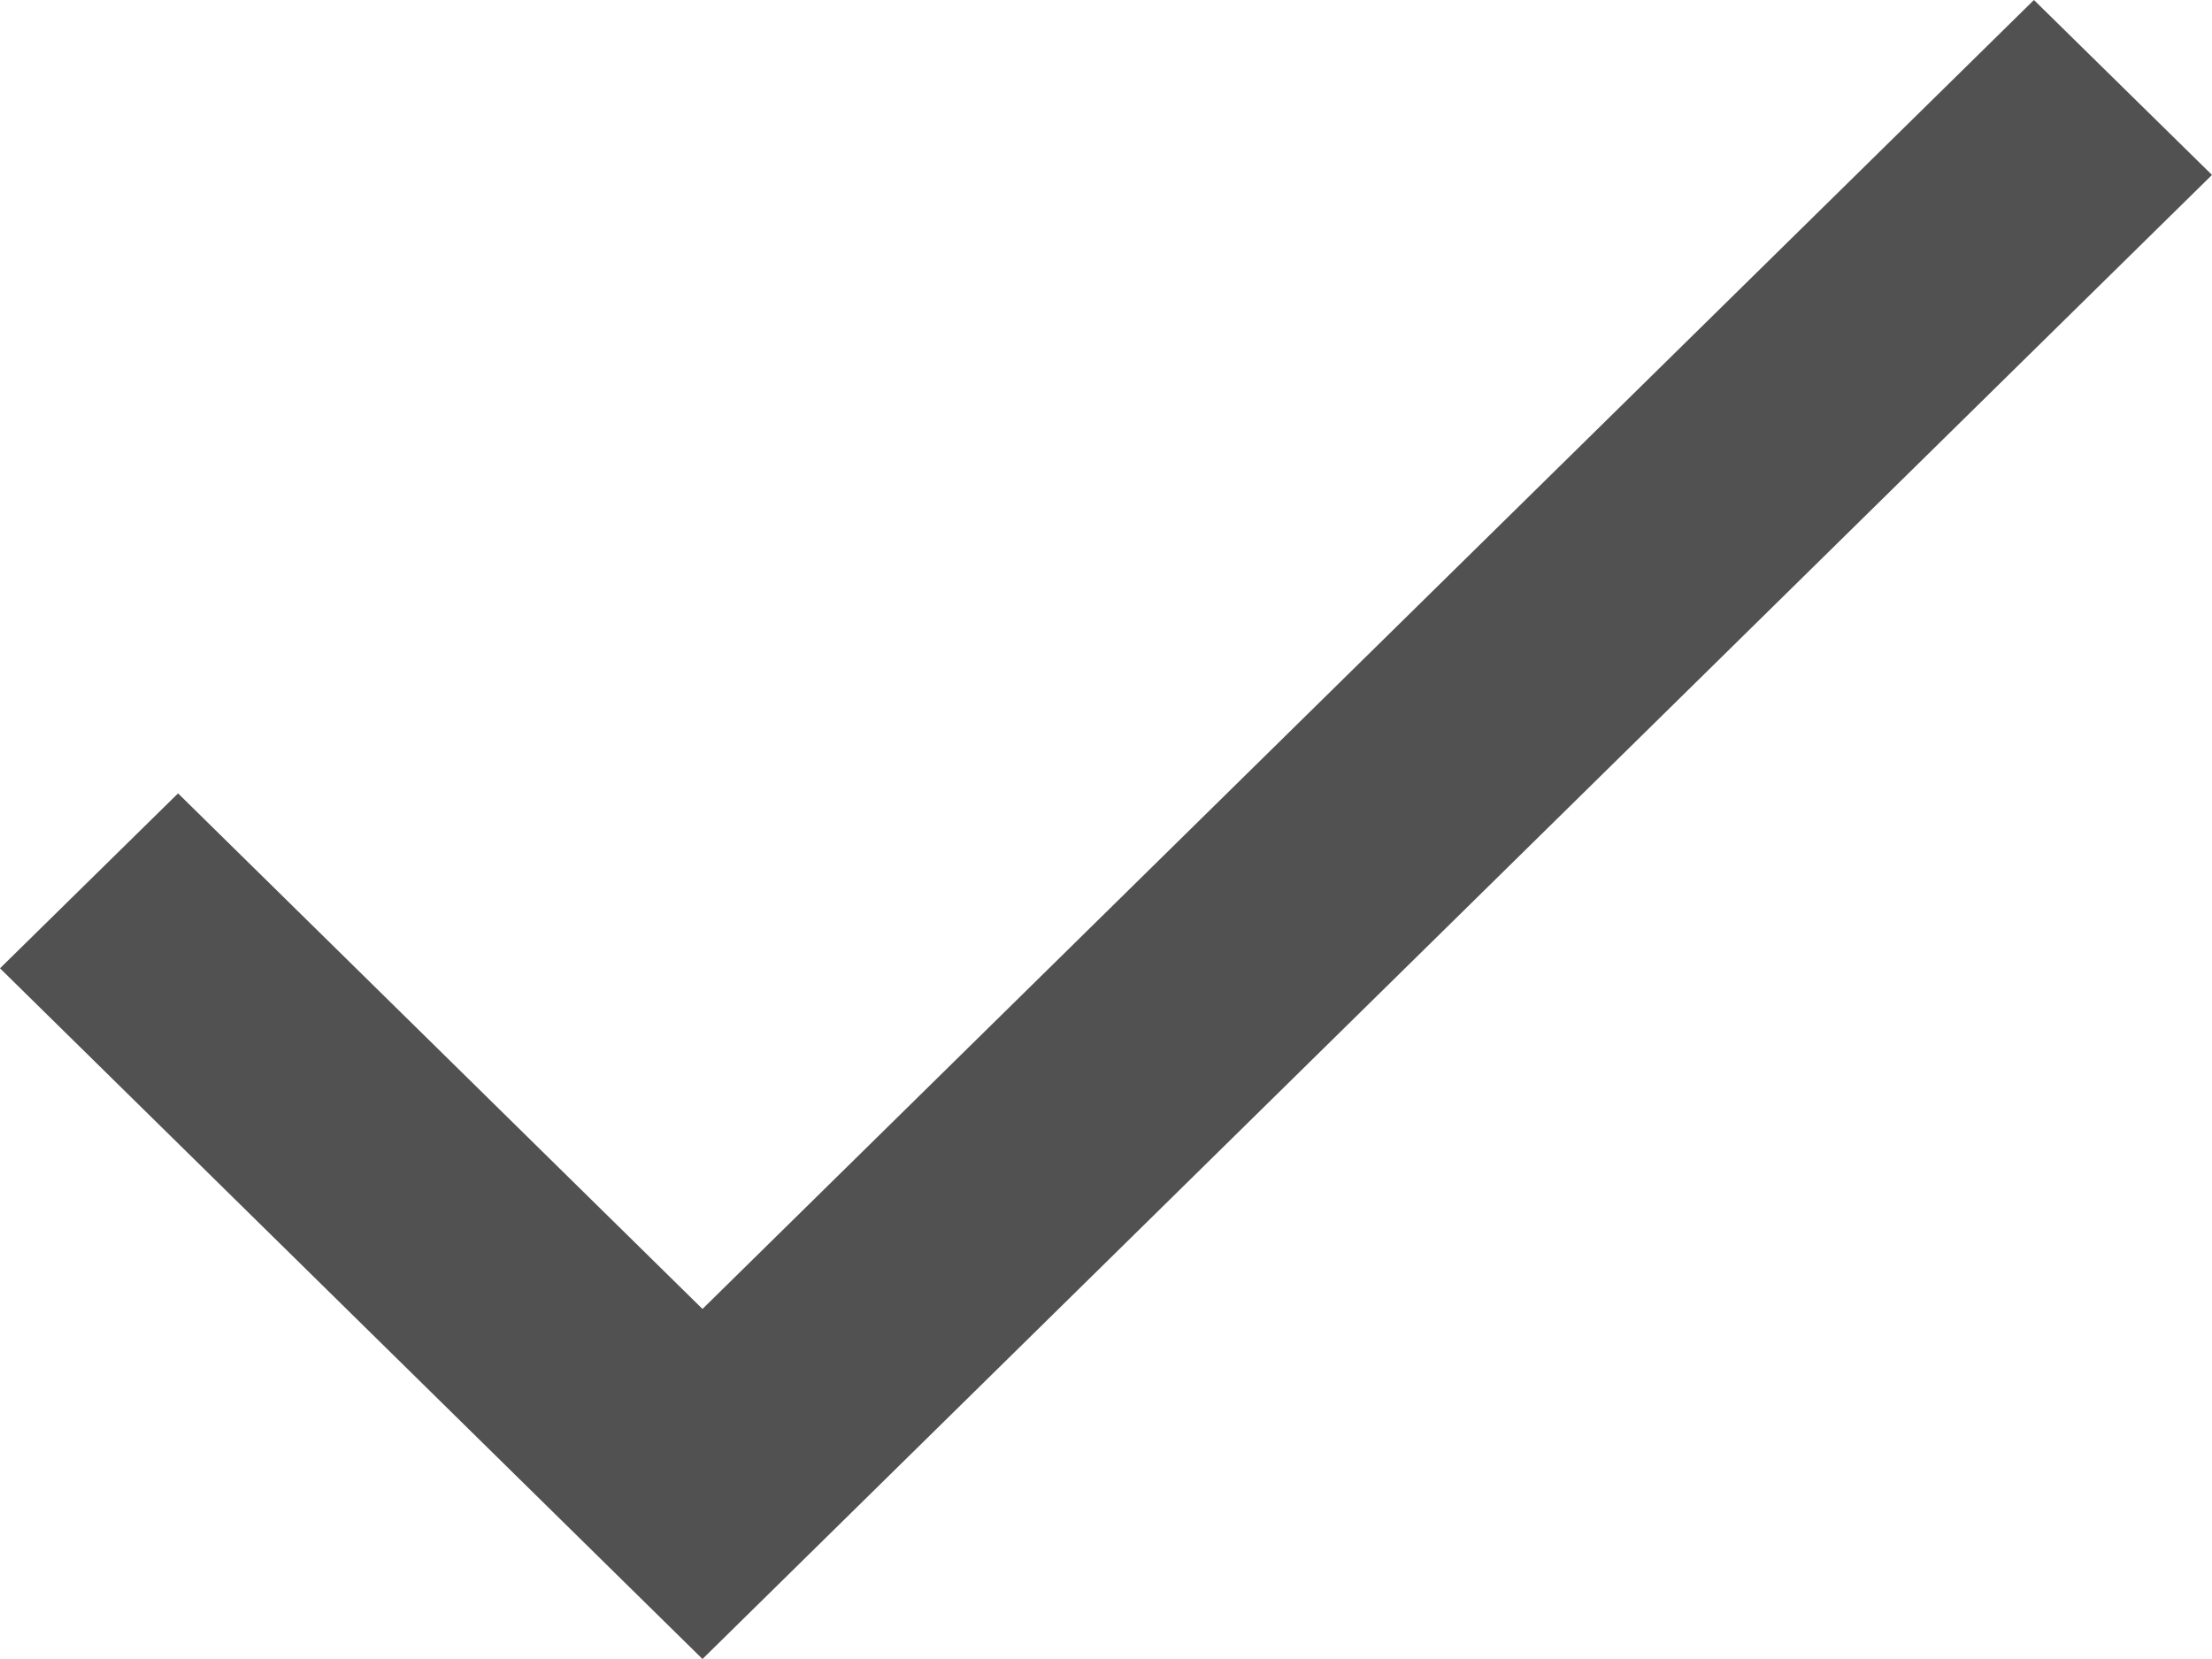
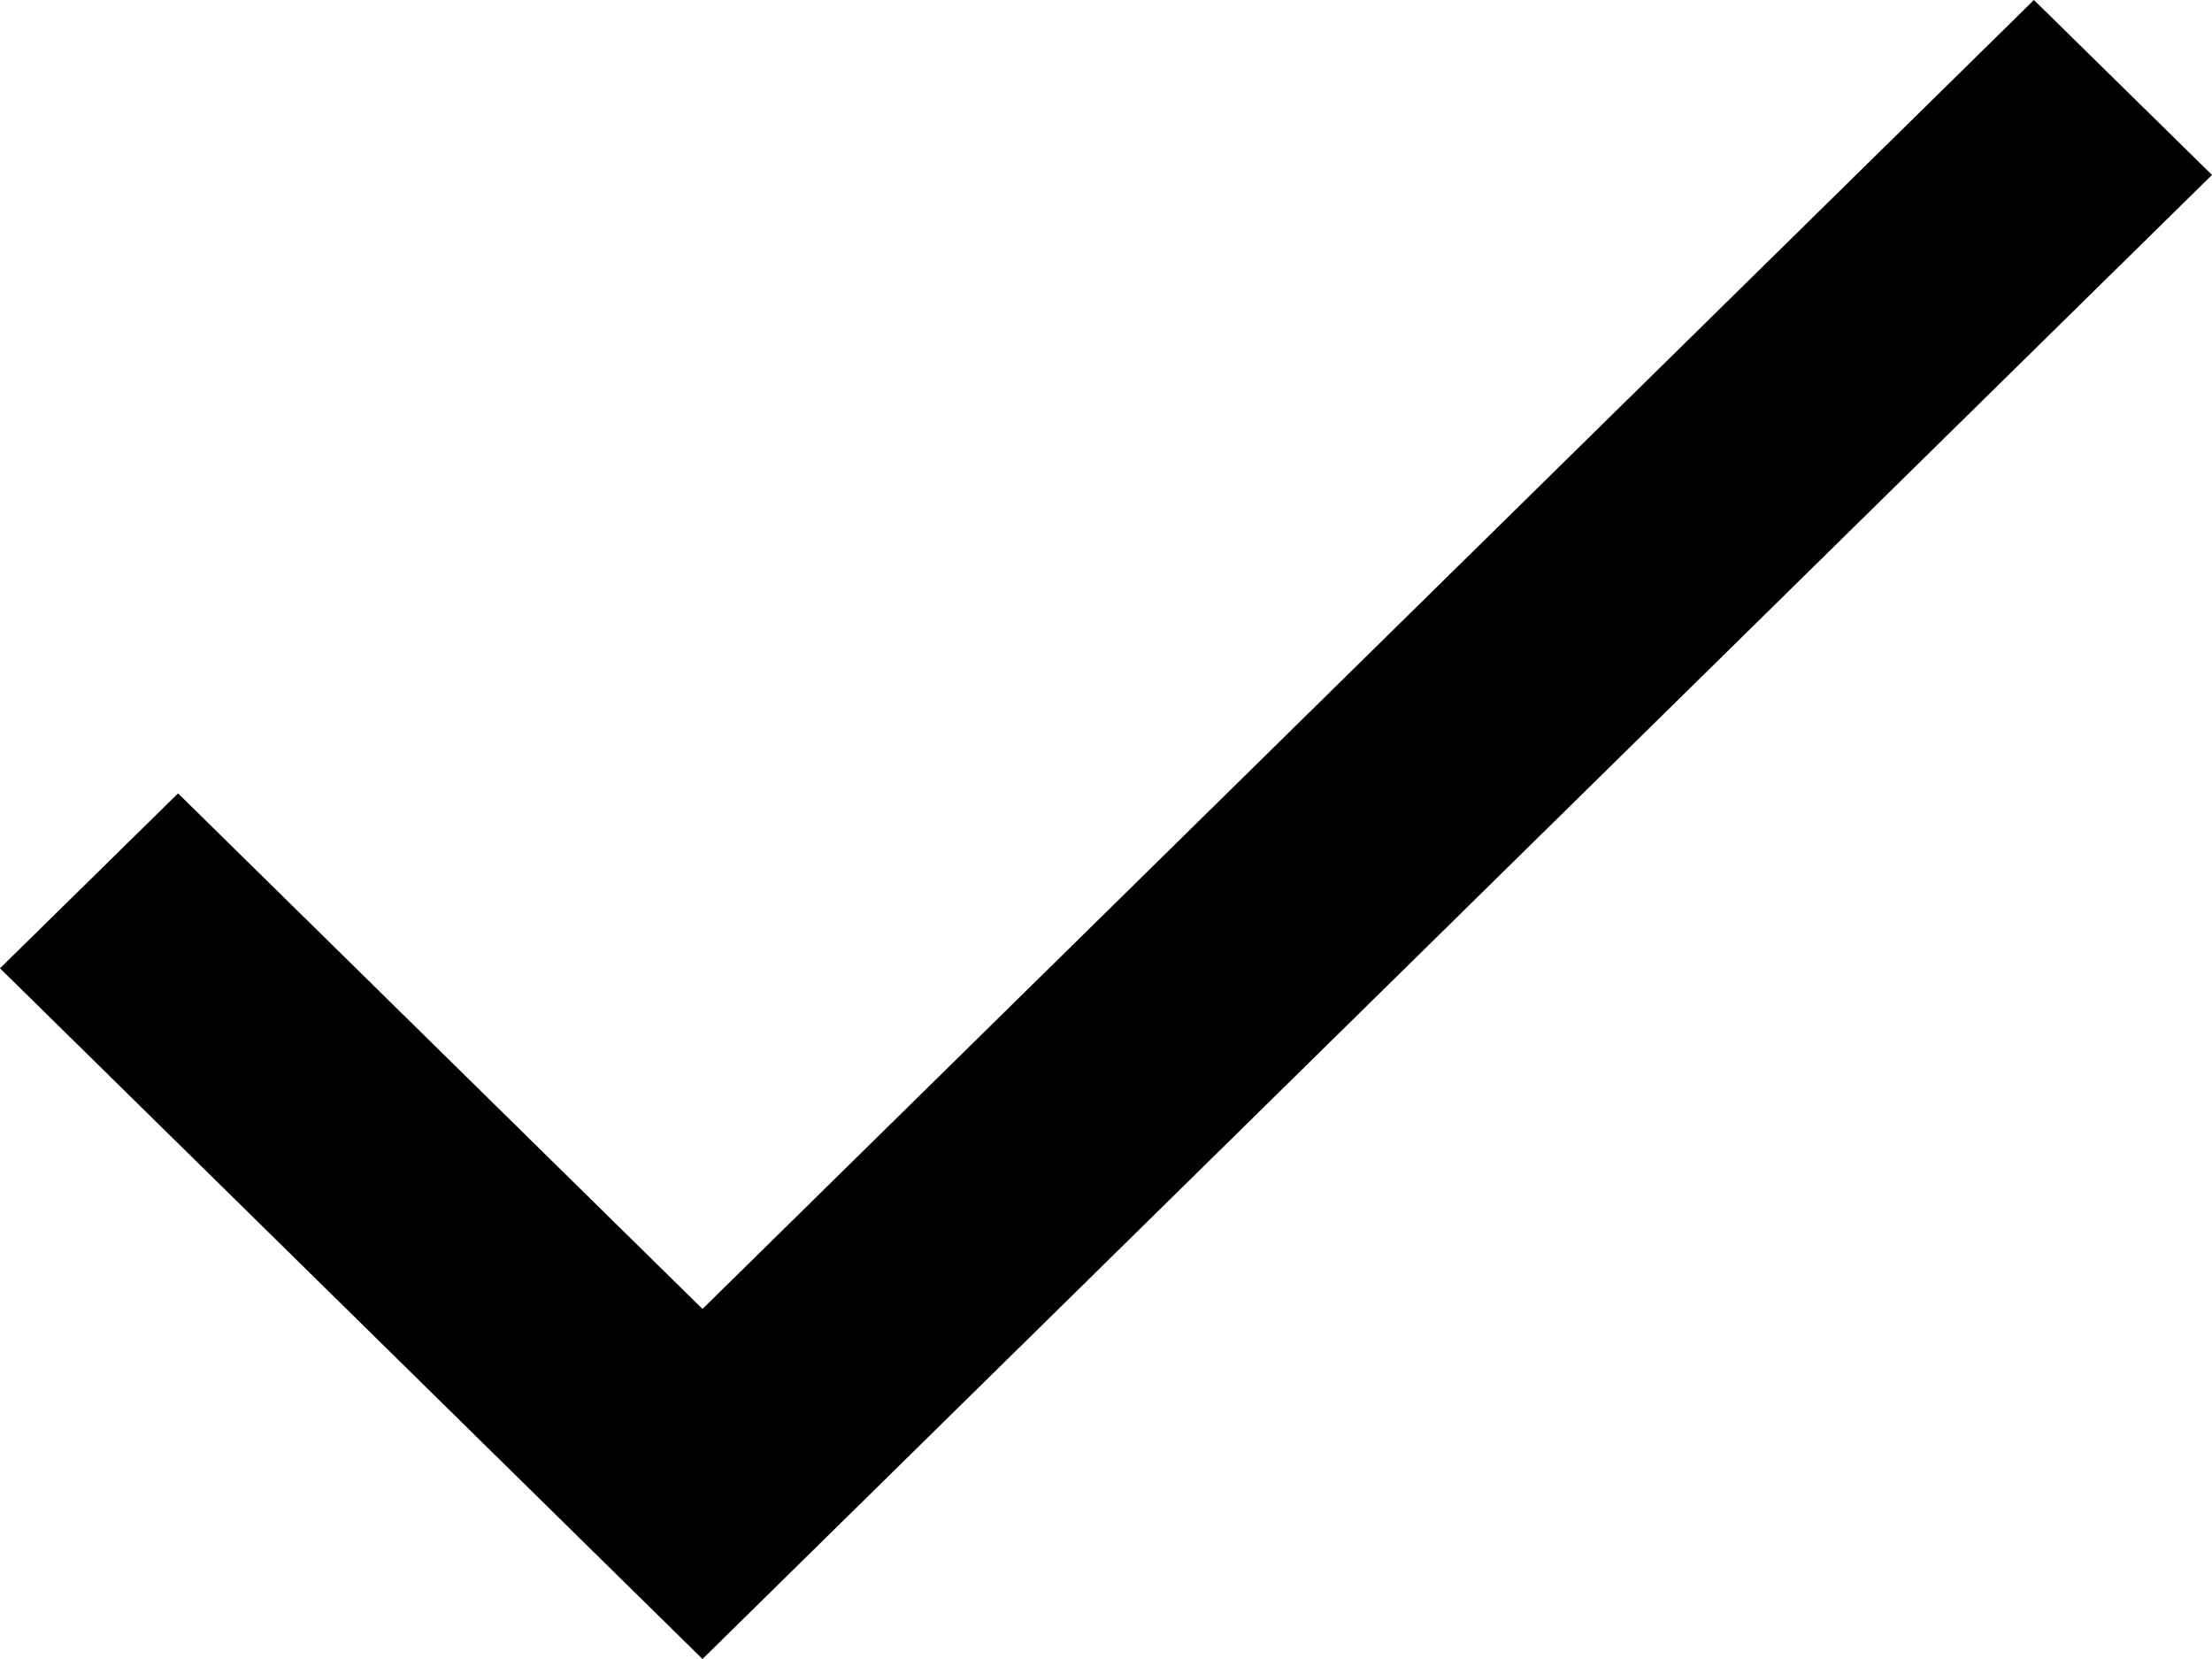
<svg xmlns="http://www.w3.org/2000/svg" width="12" height="9" viewBox="0 0 12 9" fill="none">
-   <path d="M3.811 7.101L0.966 4.304L-2.60315e-08 5.253L3.811 9L12 0.949L11.034 2.55925e-08L3.811 7.101Z" fill="#515151" />
+   <path d="M3.811 7.101L0.966 4.304L-2.60315e-08 5.253L3.811 9L12 0.949L11.034 2.55925e-08L3.811 7.101Z" fill="currentColor" />
</svg>
